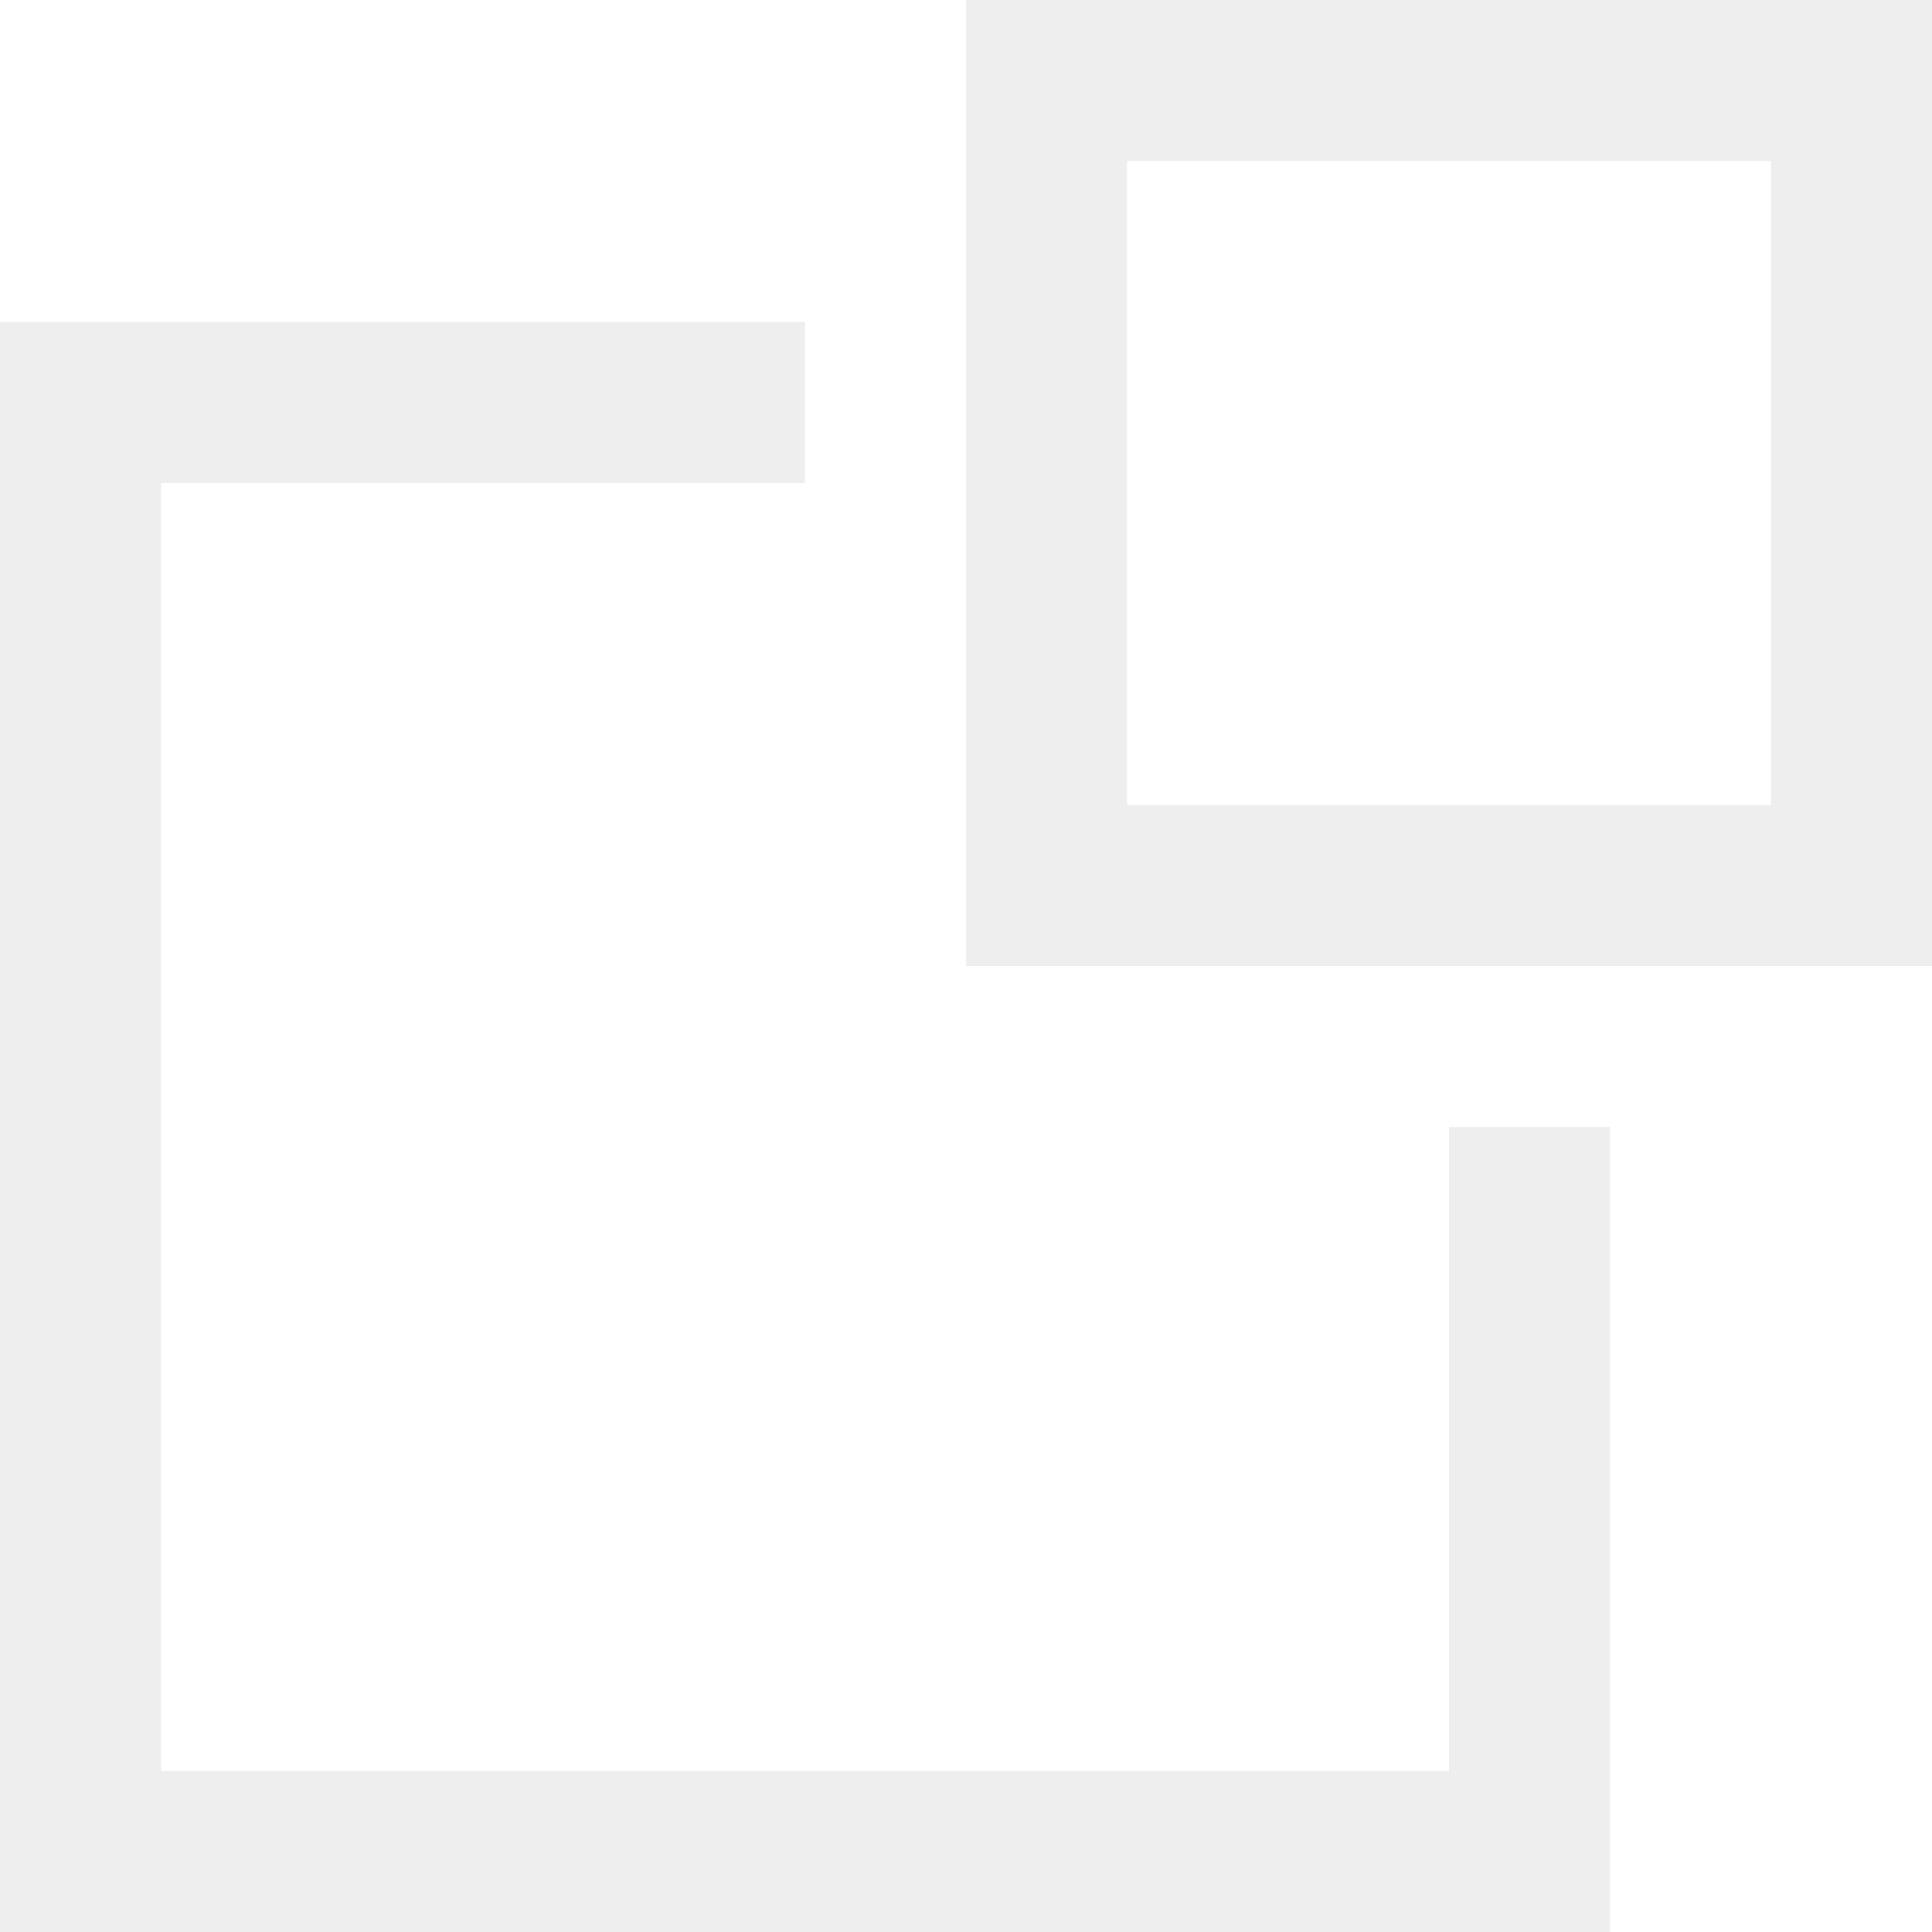
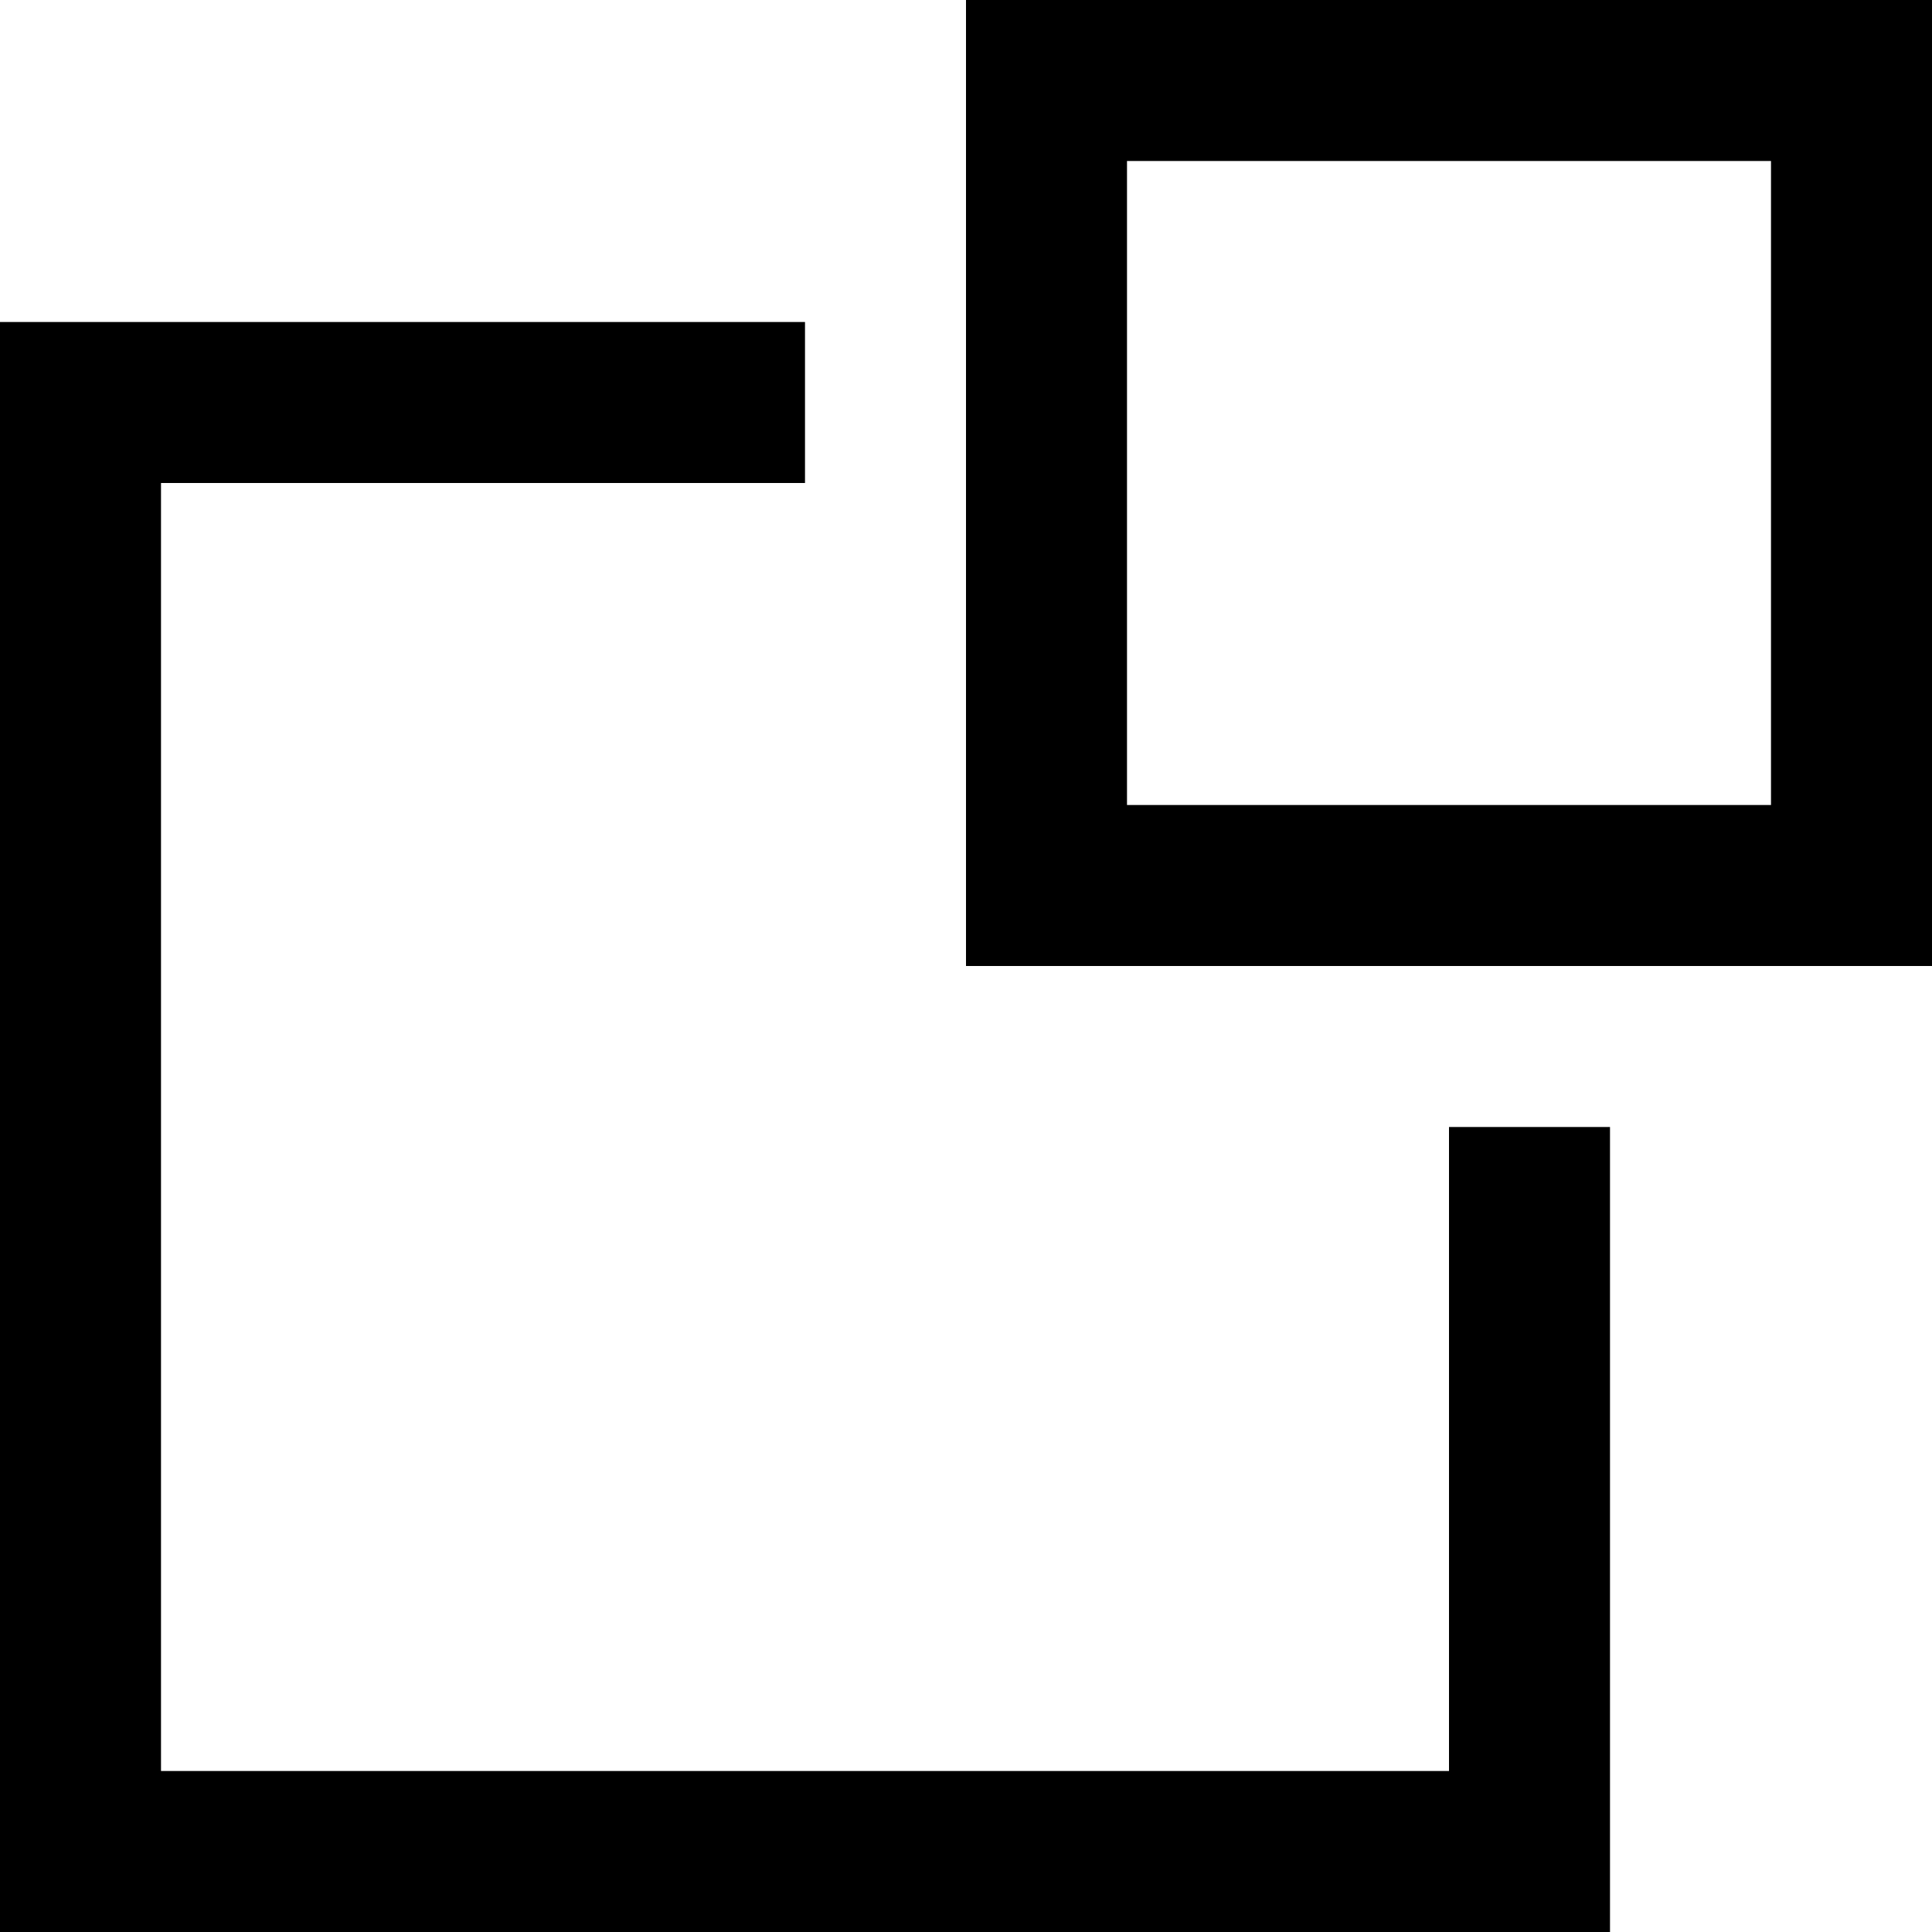
<svg xmlns="http://www.w3.org/2000/svg" width="18" height="18" viewBox="0 0 18 18">
-   <defs>
-     <style>
-       .cls-1 {
-         fill: #eee;
-         fill-rule: evenodd;
-       }
-     </style>
-   </defs>
-   <path id="icon" class="cls-1" d="M290,695v-9h9v9h-9Zm7.5-7.5h-6v6h6v-6Zm-15,15h12v-6H296V704H281V689h7.5v1.5h-6v12Z" transform="translate(-281 -686)" />
+   <path d="M290,695v-9h9v9h-9Zm7.5-7.5h-6v6h6v-6Zm-15,15h12v-6H296V704H281V689h7.5v1.5h-6v12Z" transform="translate(-281 -686)" />
</svg>
